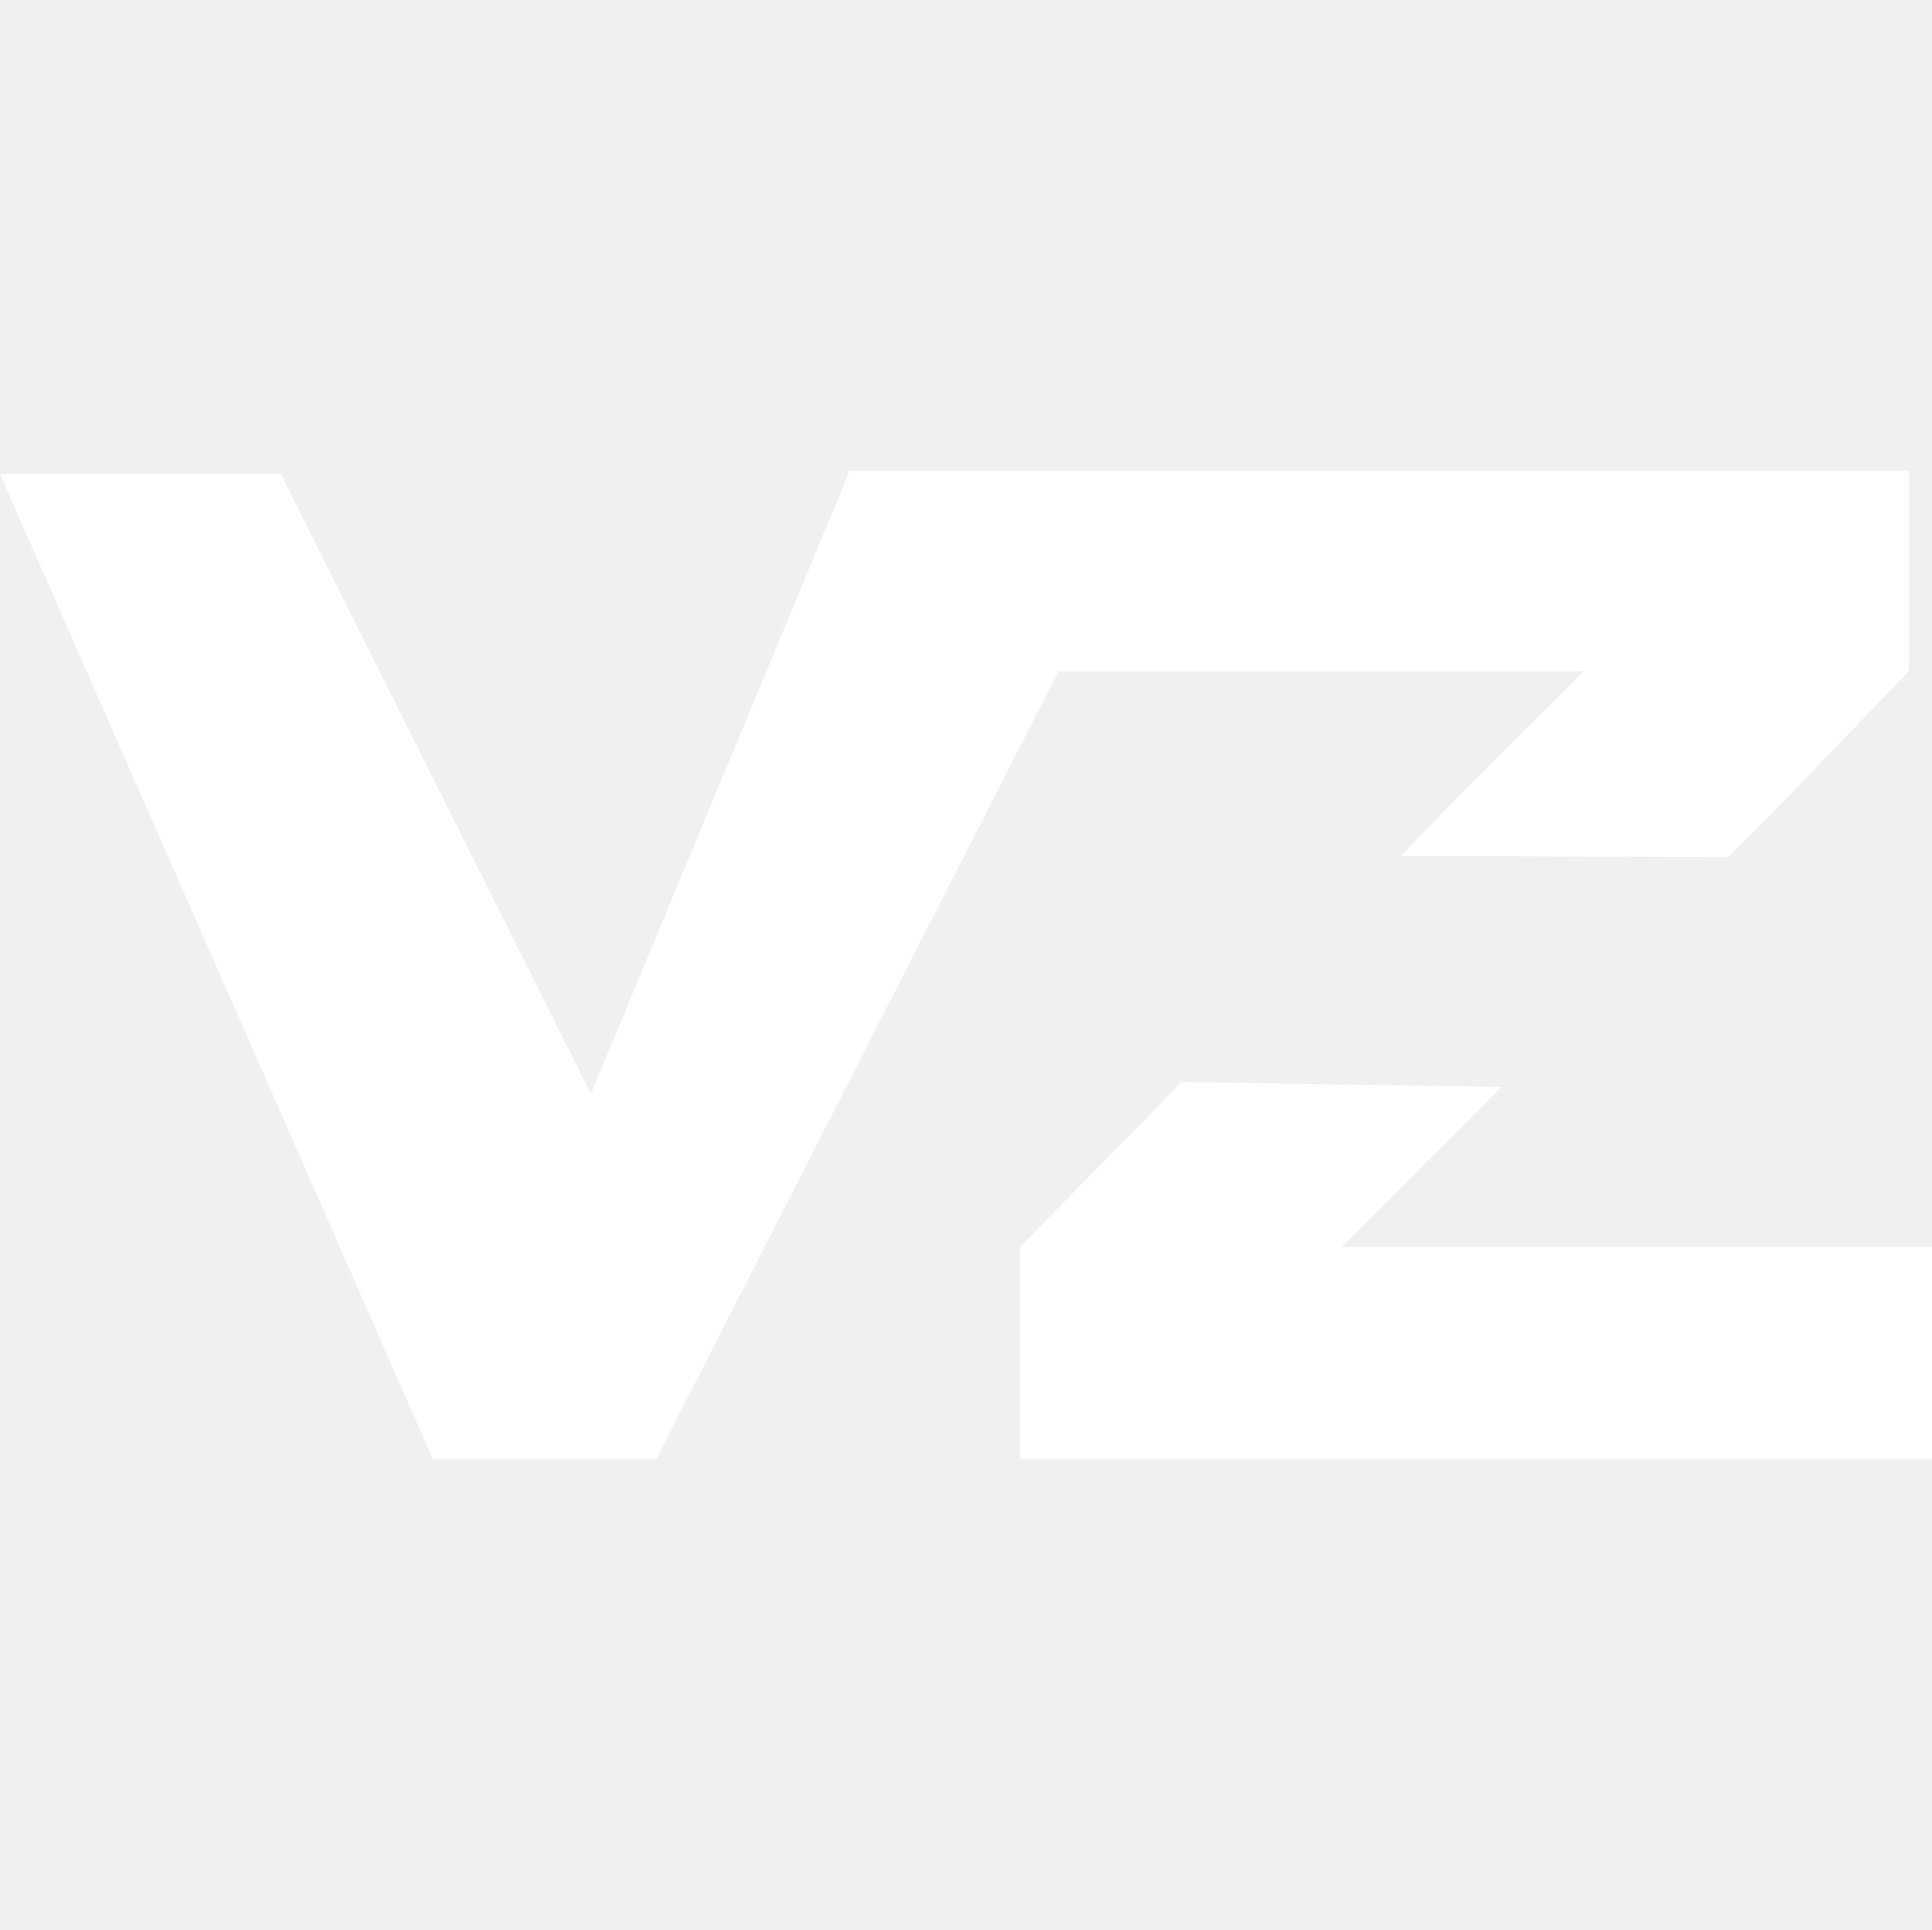
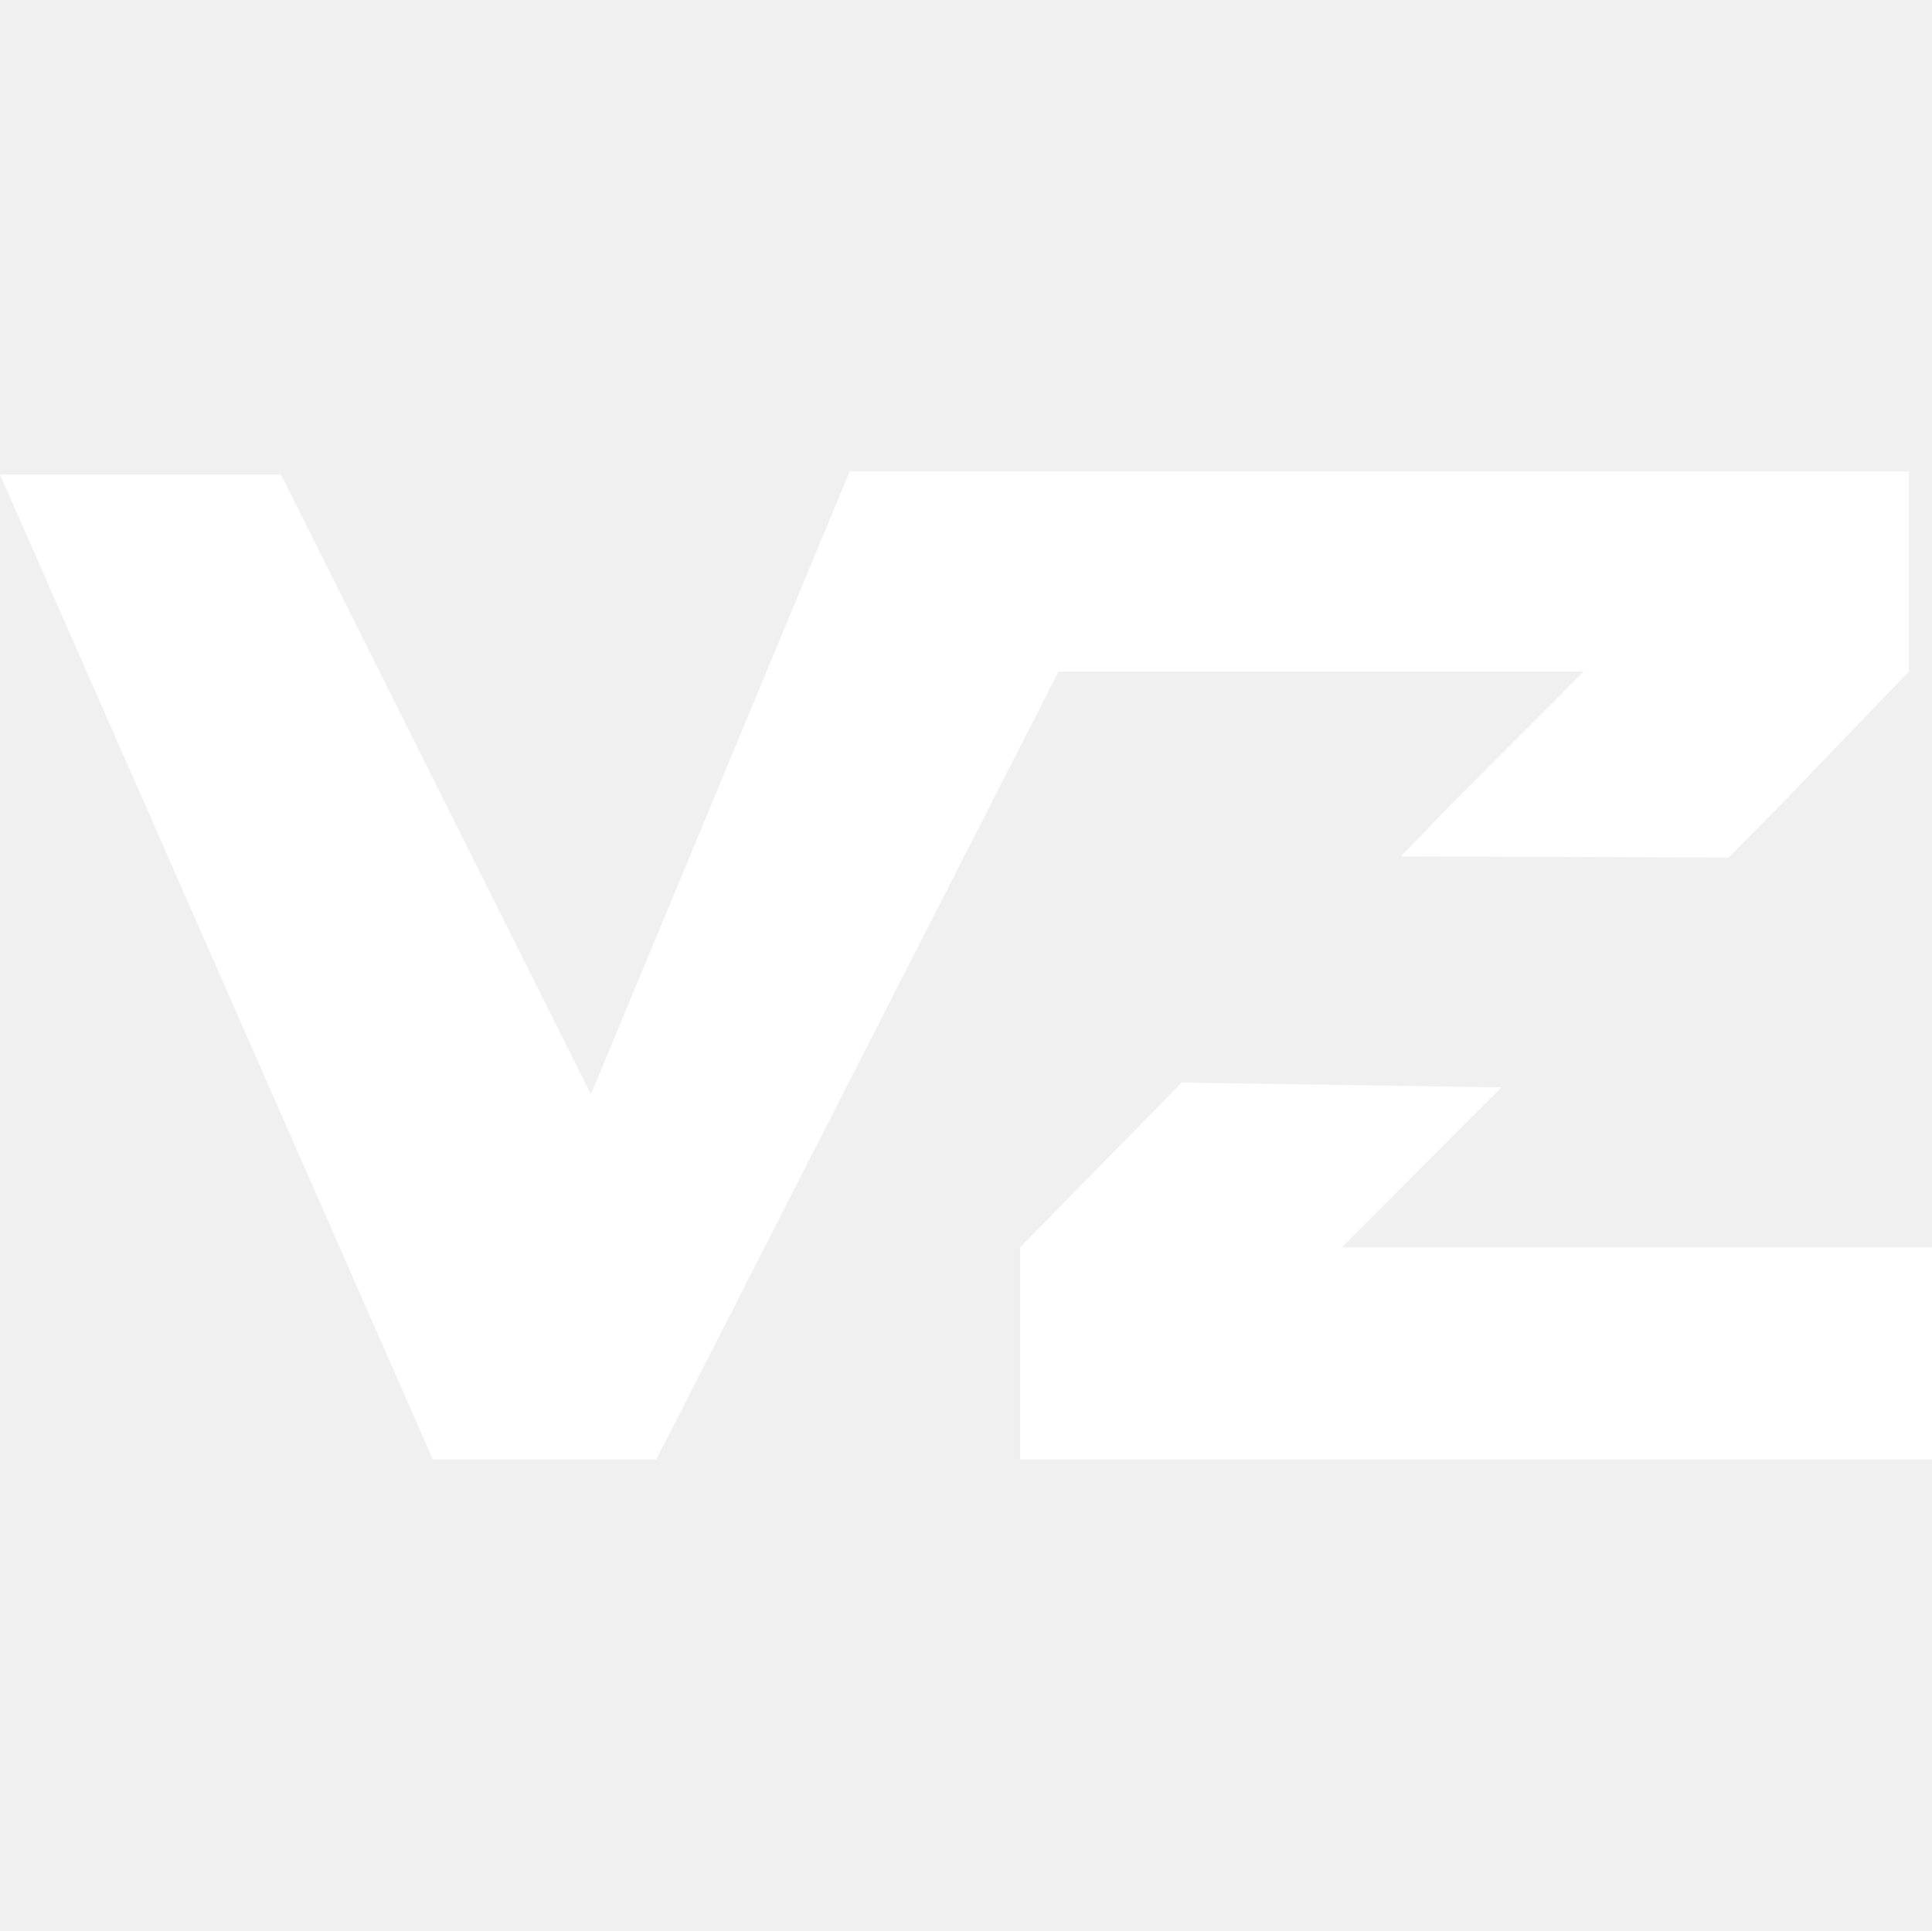
- <svg xmlns="http://www.w3.org/2000/svg" width="300.905" height="300.632" viewBox="0 0 536.905 274.632">
+ <svg xmlns="http://www.w3.org/2000/svg" width="500.905" height="500.632" viewBox="0 0 536.905 274.632">
  <path id="Subtraction_16" data-name="Subtraction 16" d="M2308.212-605.949h-253.43v-58.936l41.73-42.533,3.177-3.278,88.857,1.353-1.9,1.925-42.453,42.533h164.022v58.936Zm-354.517,0H1891.6L1771.307-879.67H1849.4l86.128,172.251,71.911-173.163h294.339v55.673l-35.956,37.383-14.117,14.282-91.125-.3,13.549-13.983,37.256-37.383H2065.465L1953.7-605.95Z" transform="translate(-1771.307 880.582)" fill="#fff" />
</svg>
